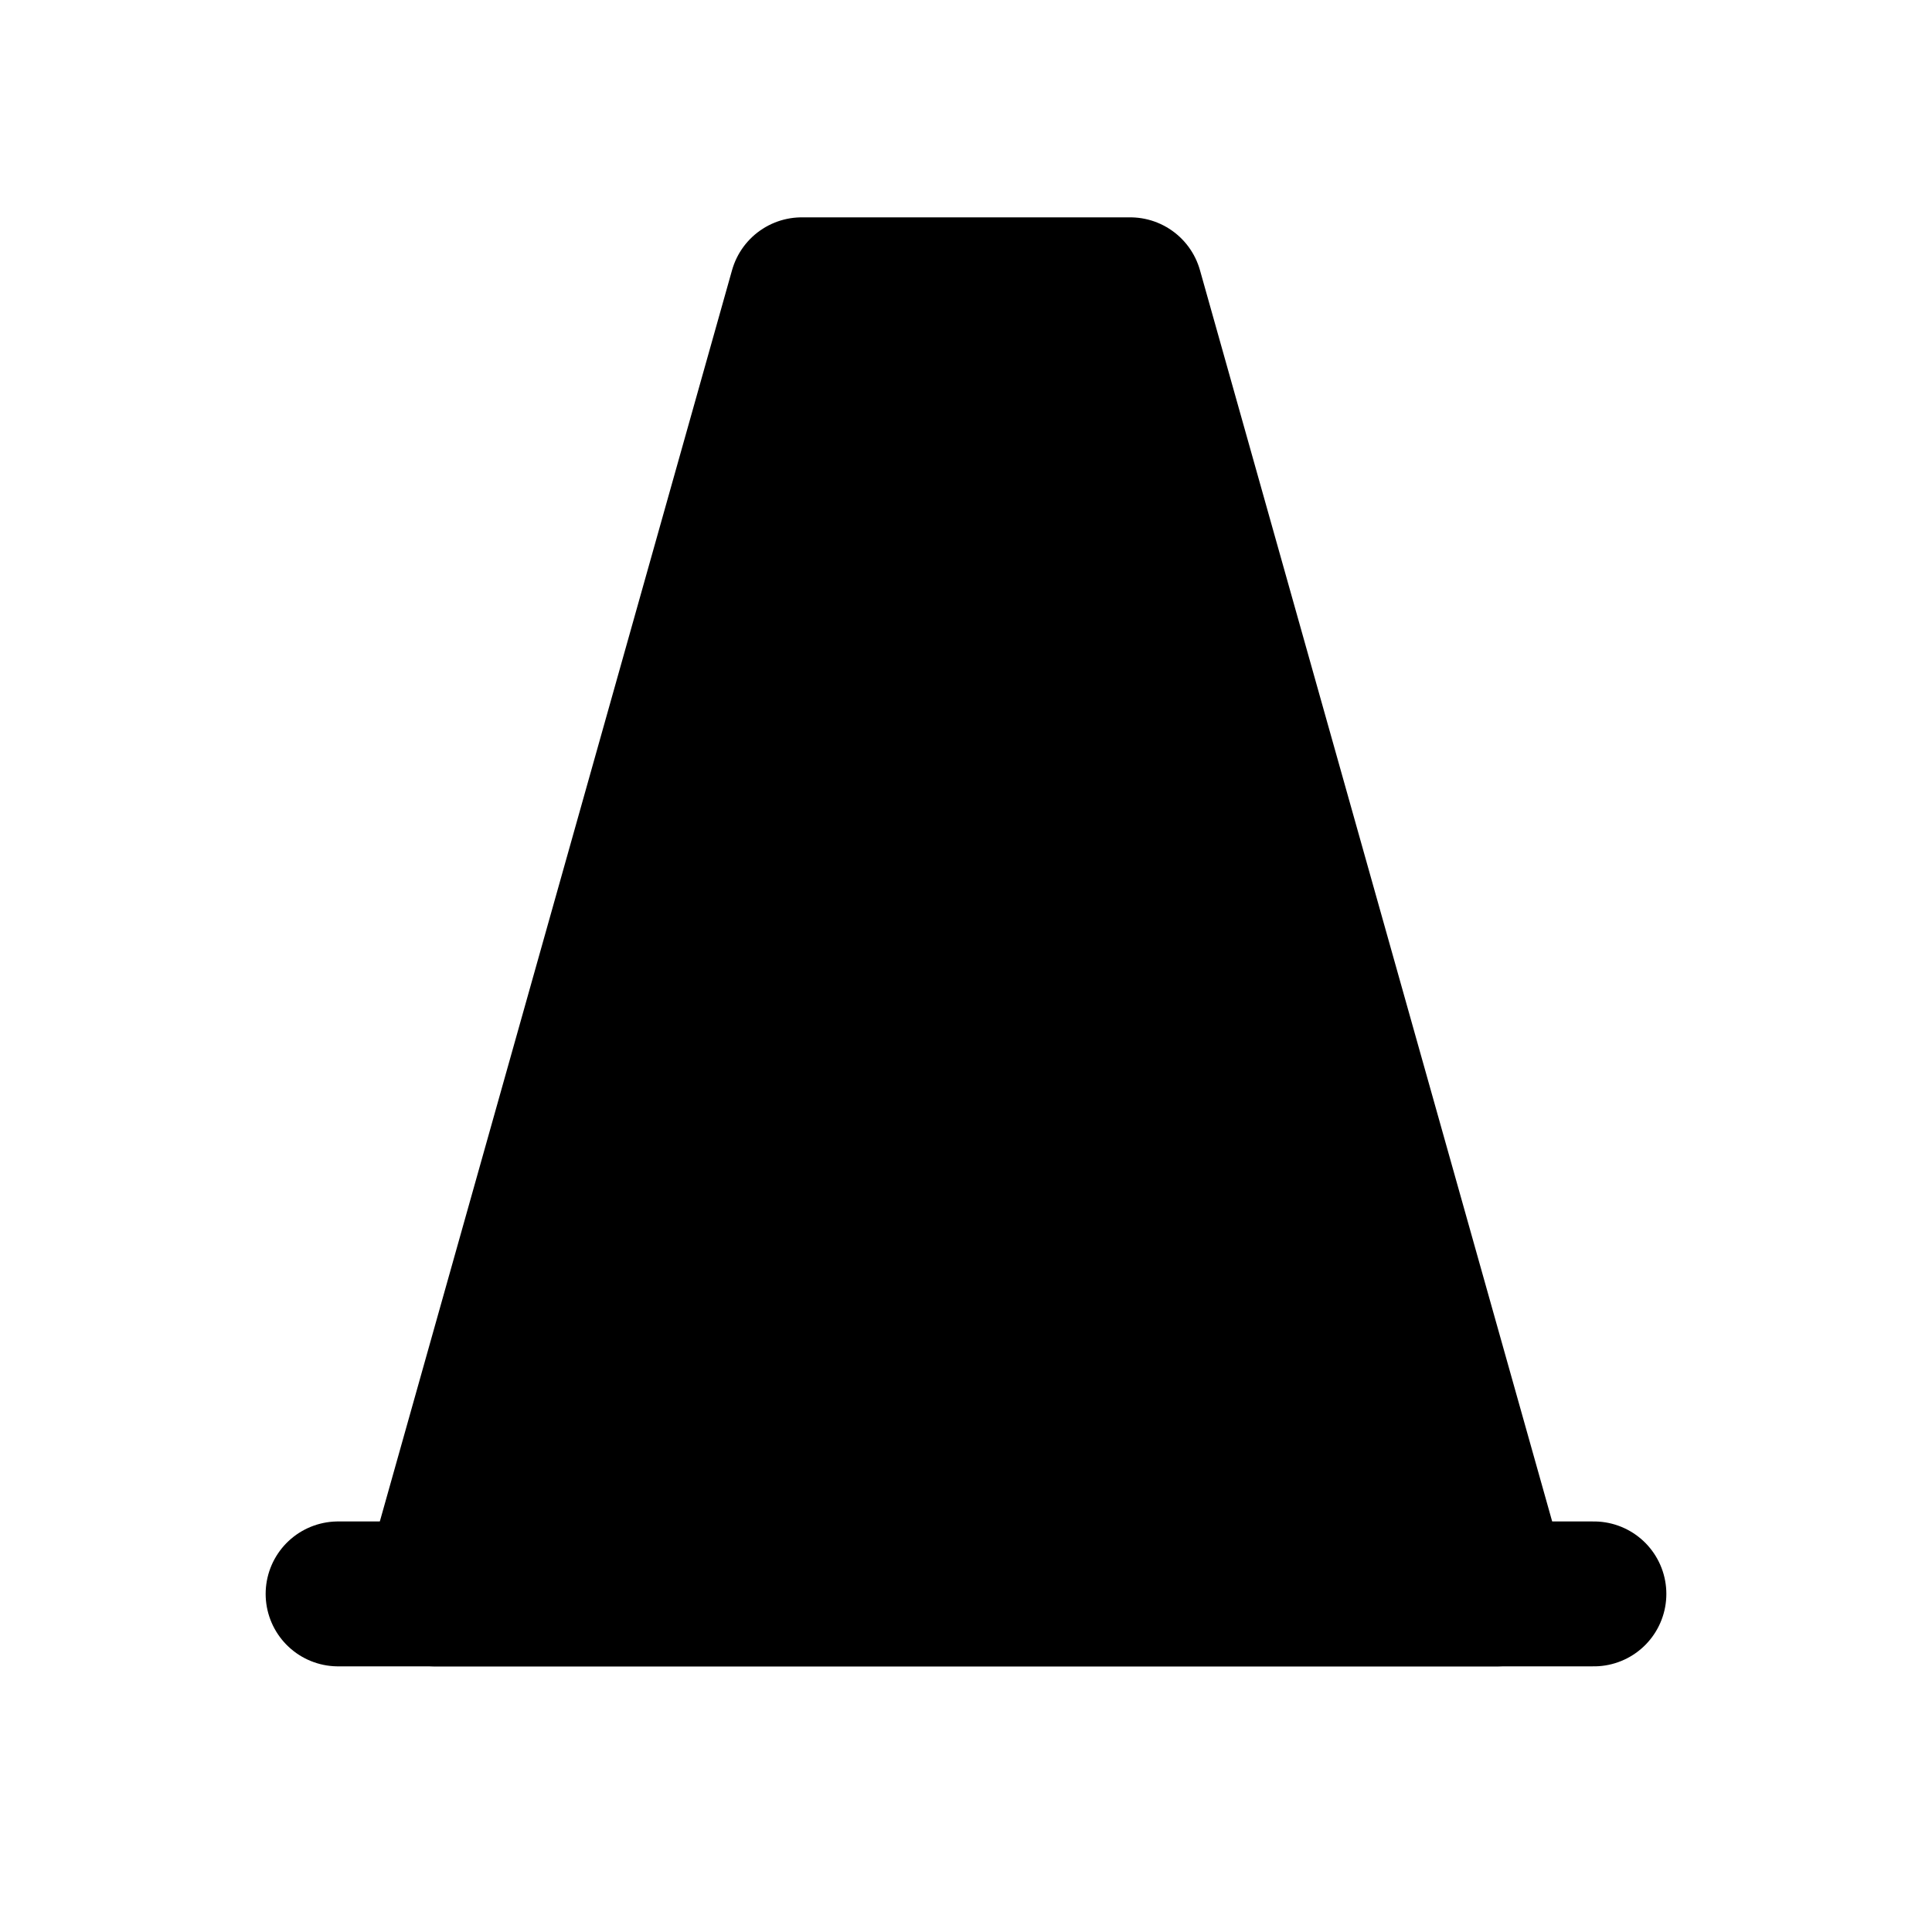
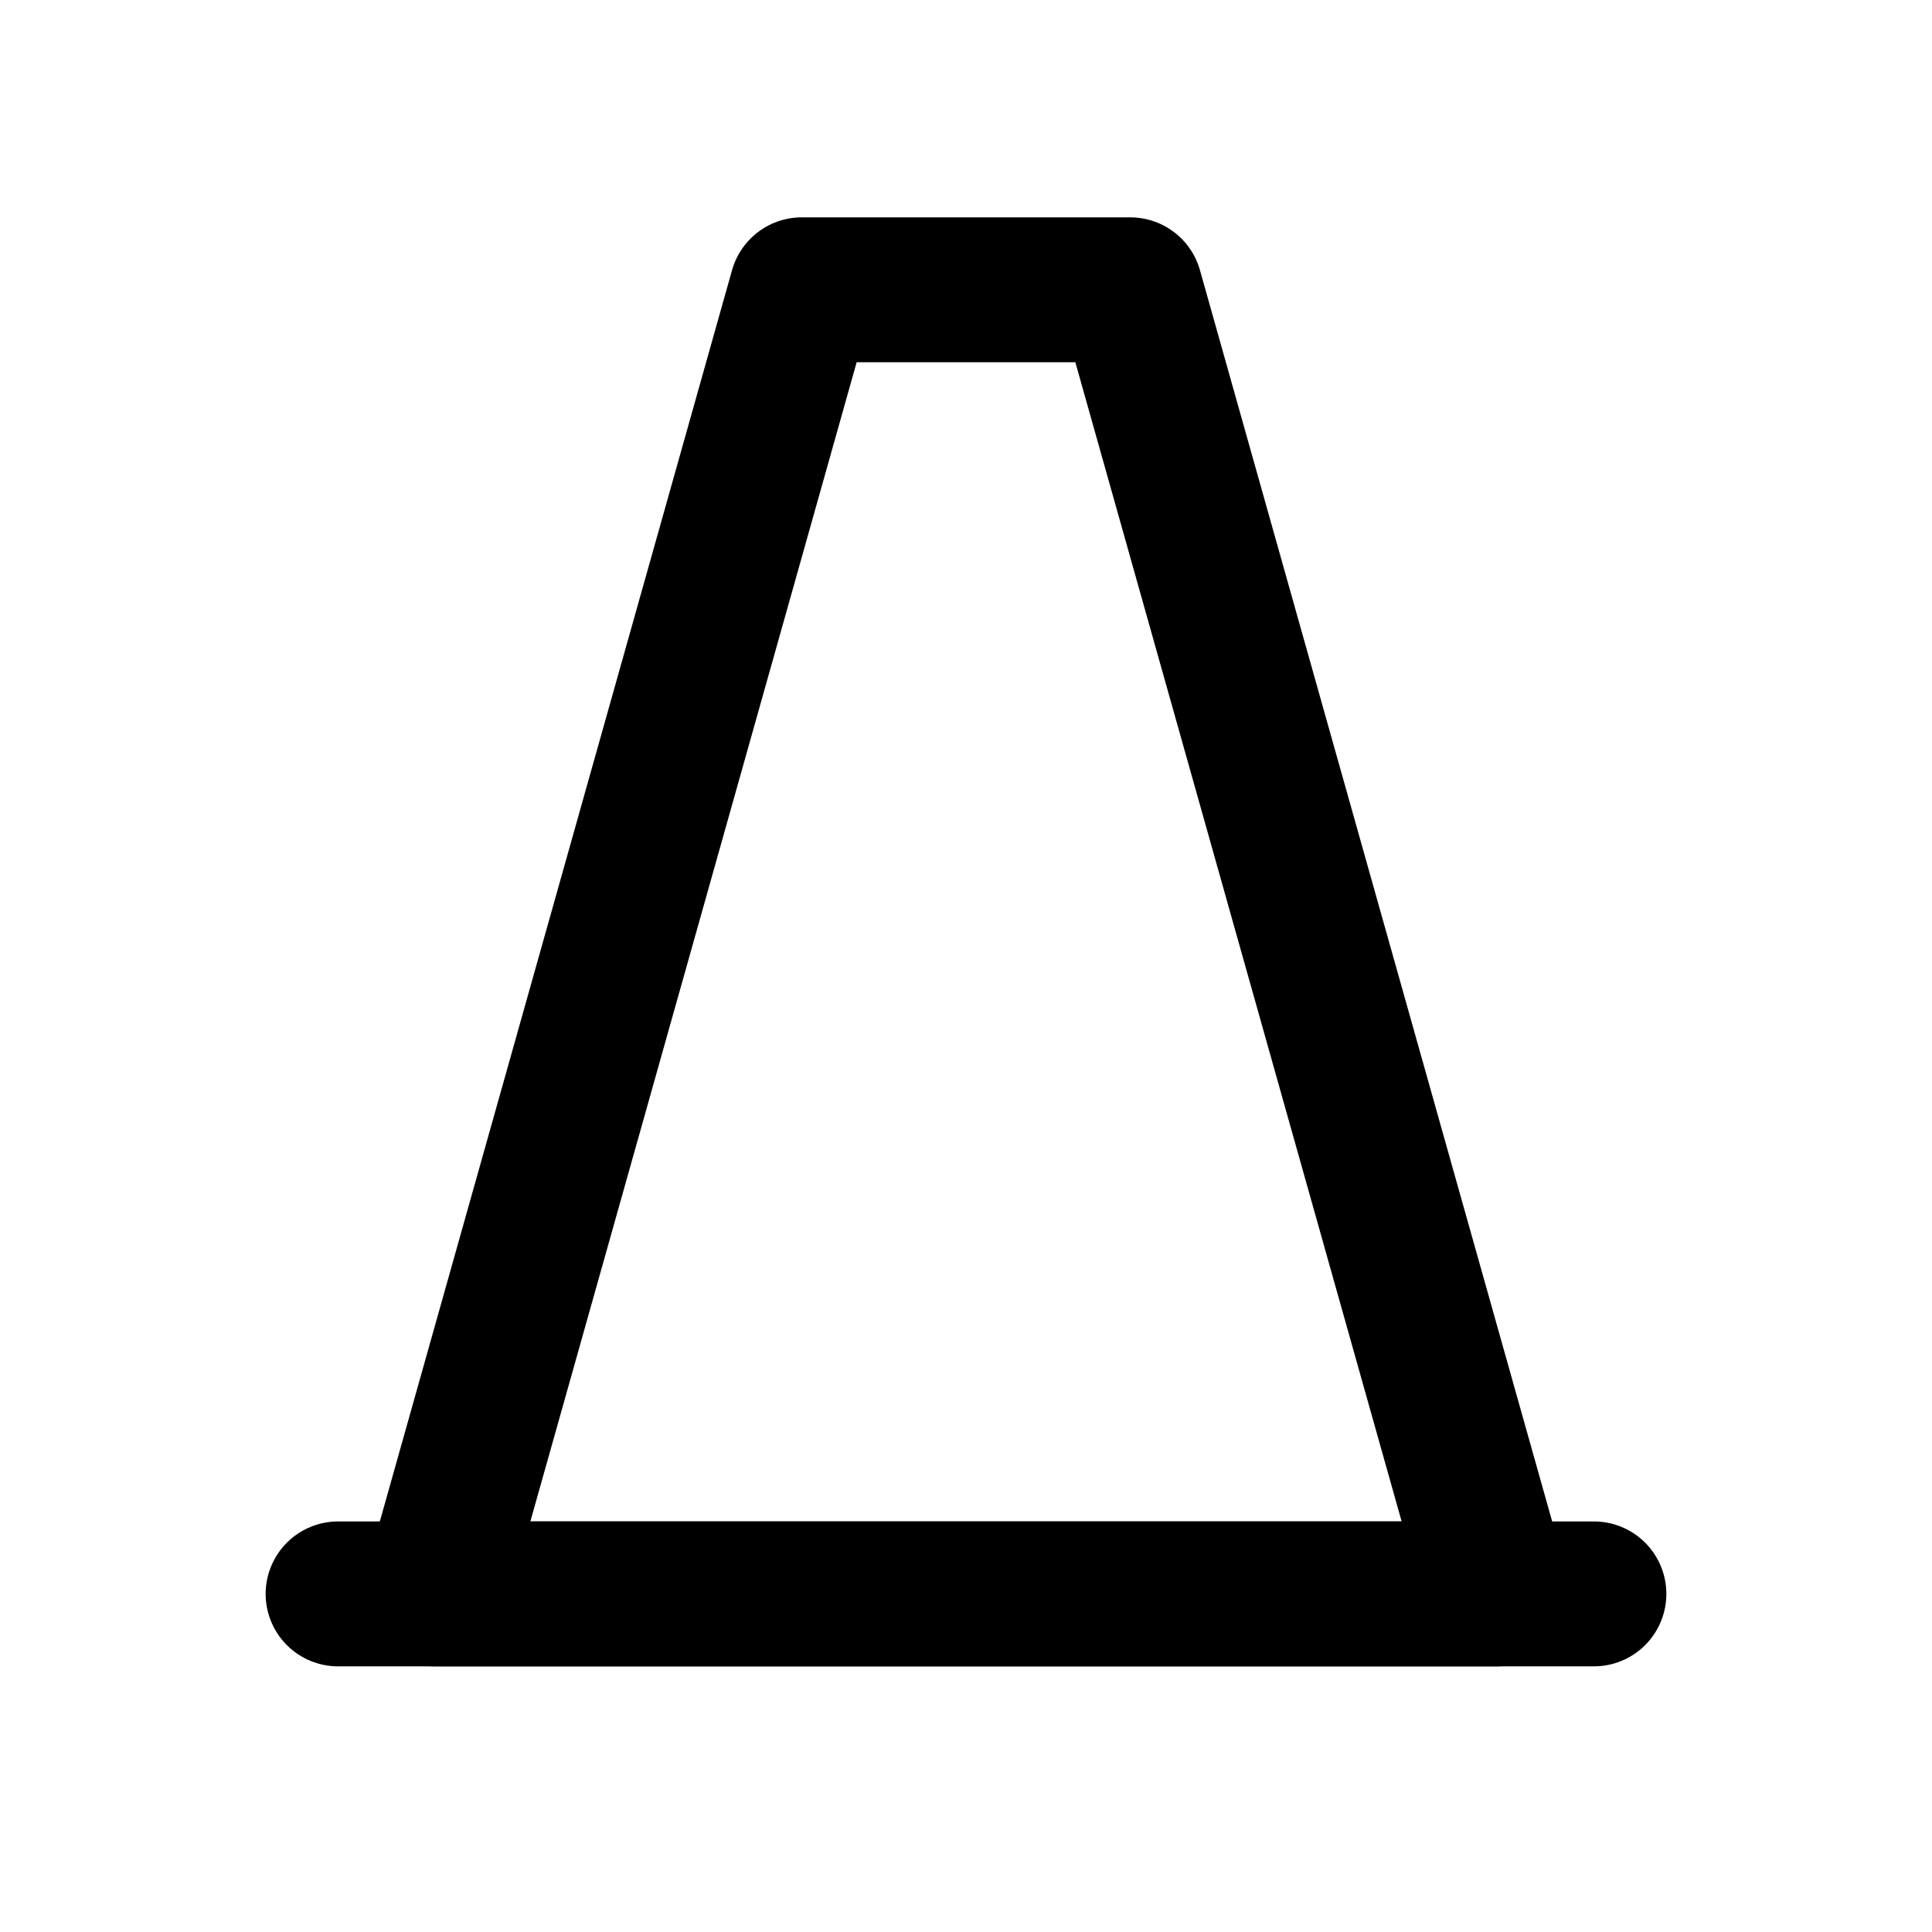
<svg xmlns="http://www.w3.org/2000/svg" viewBox="0 0 20 20" fill="none" stroke="currentColor" stroke-width="1.5" stroke-linecap="round" stroke-linejoin="round">
-   <path fill="currentColor" d="M8.3 3h3.4l3.8 13.5h-11Z" />
+   <path d="M8.3 3h3.4l3.8 13.5h-11Z" />
  <path d="M3.5 16.5h13" />
</svg>
